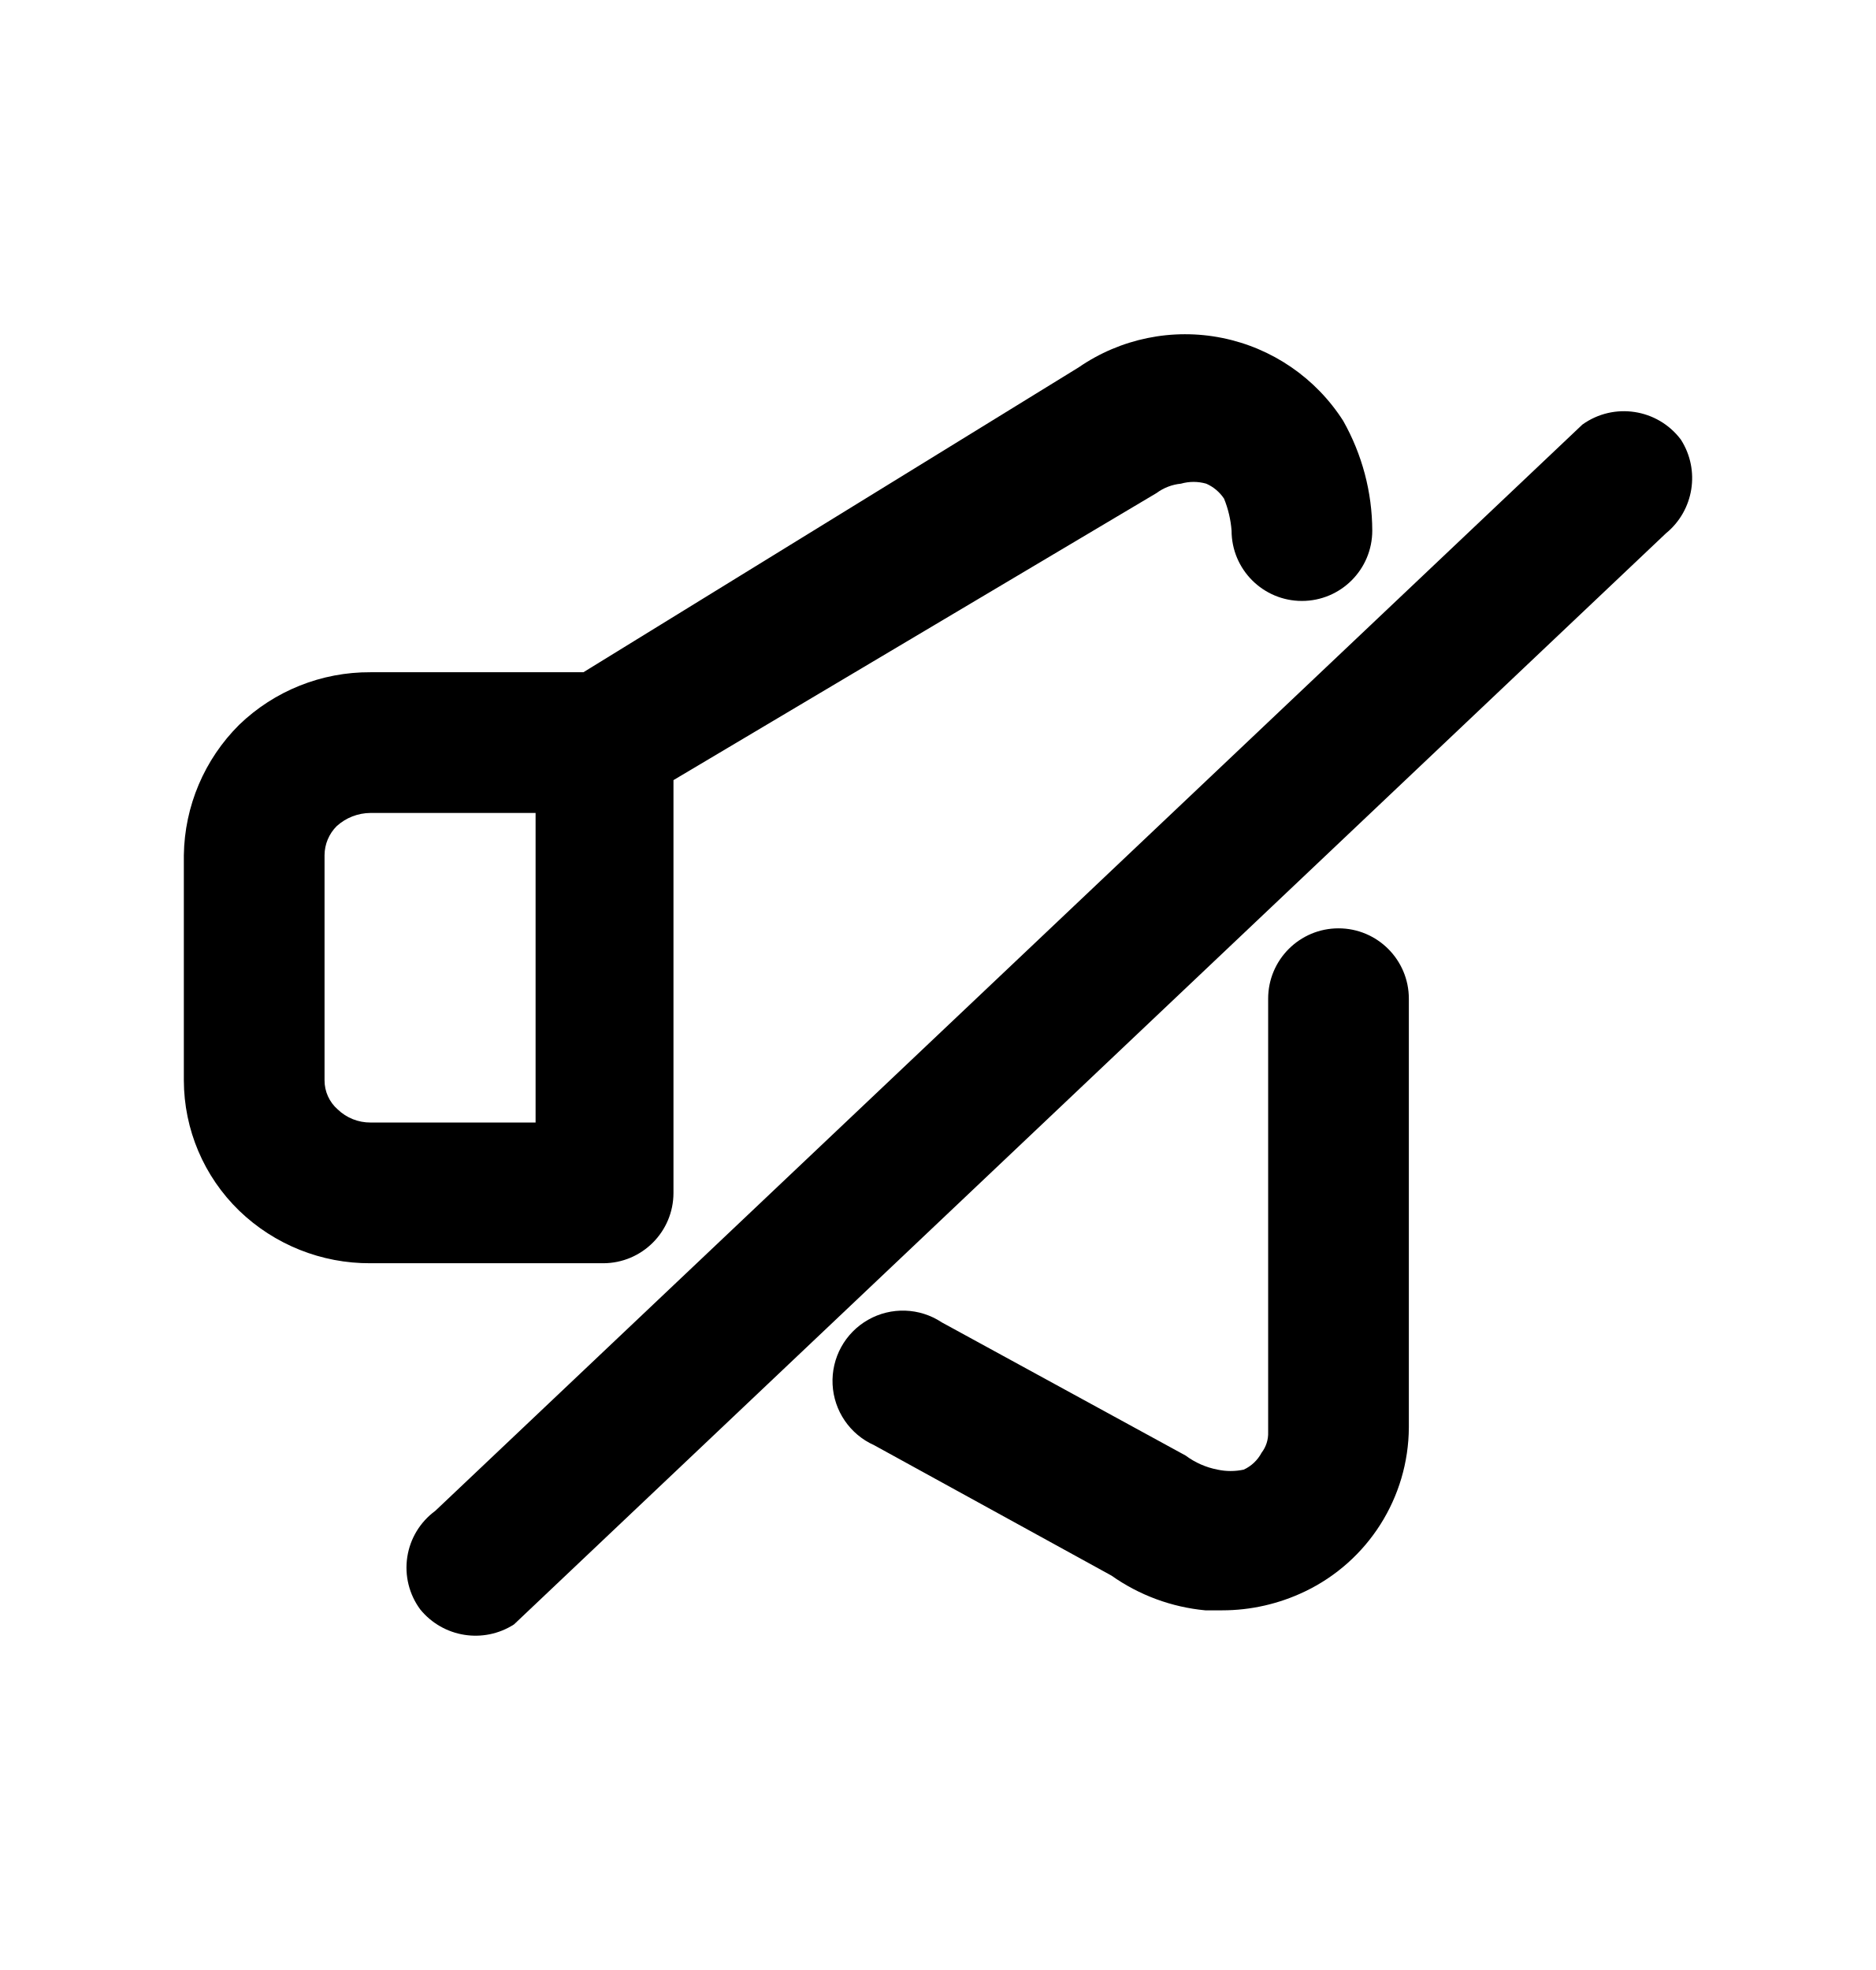
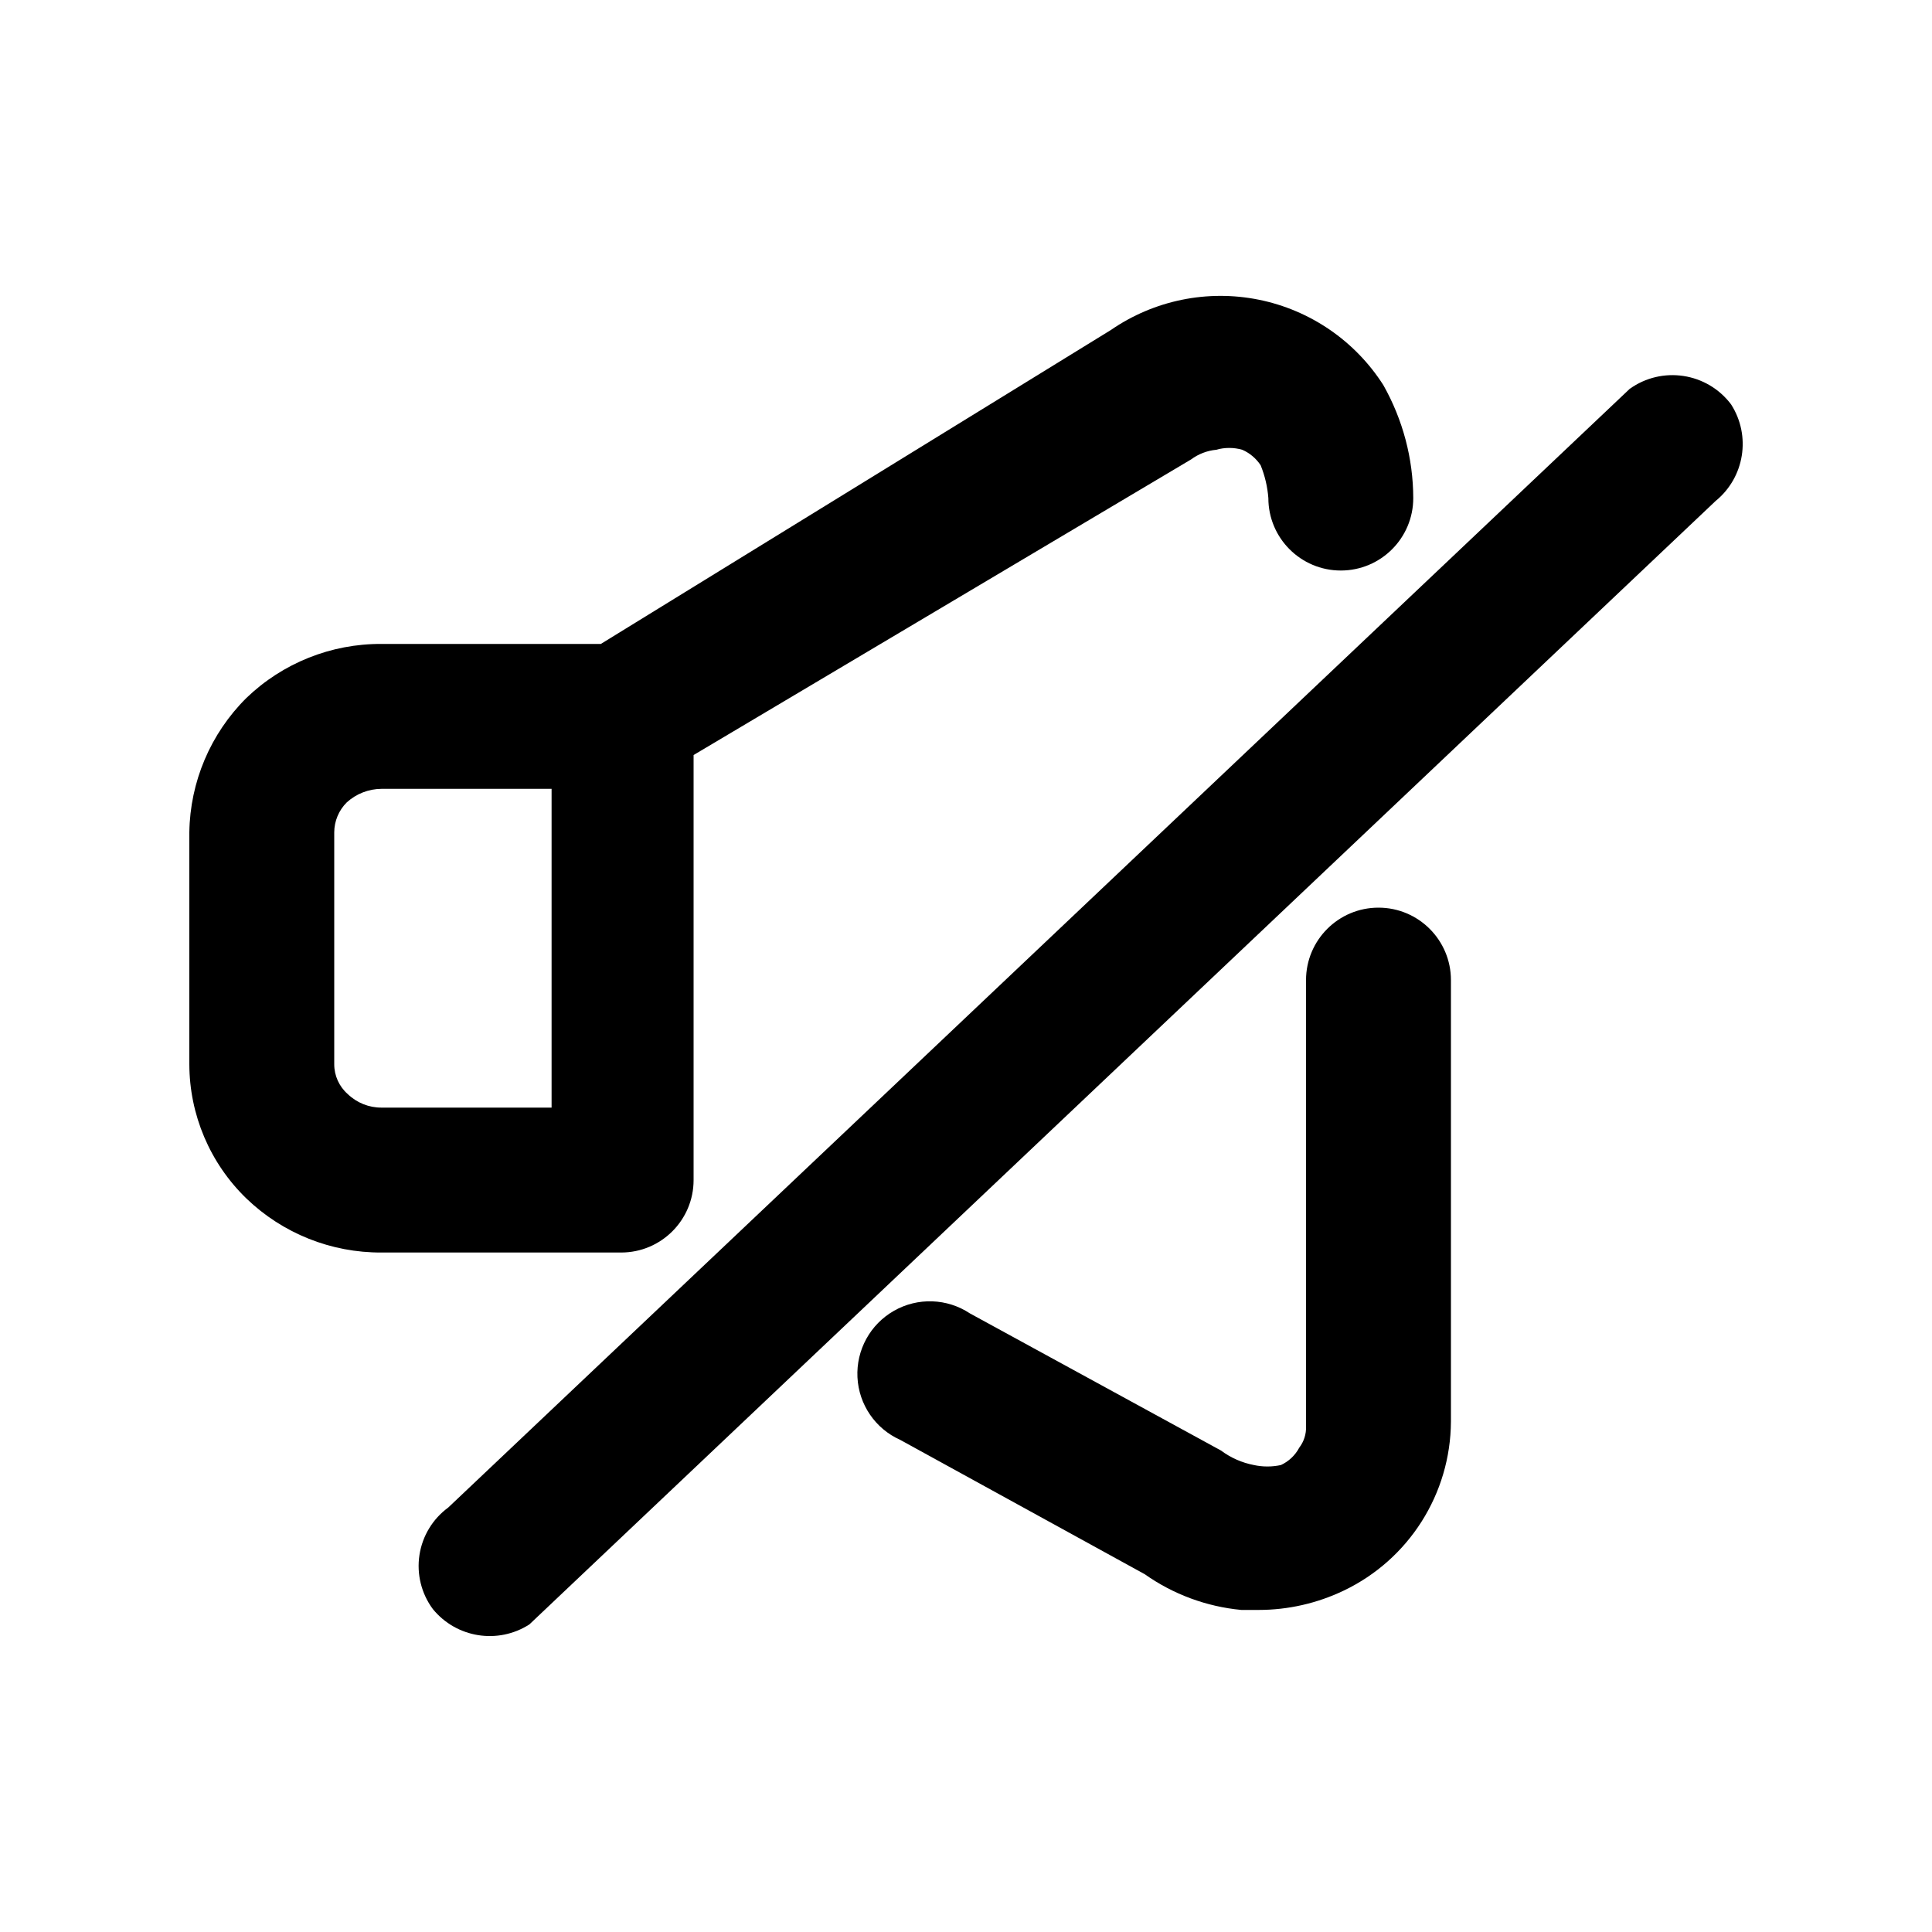
- <svg xmlns="http://www.w3.org/2000/svg" width="20" height="21" fill="currentColor" viewBox="0 0 20 21">
-   <path d="M13.03 17.166h-.18a2.07 2.07 0 0 1-1-.37l-2.53-1.39a.75.75 0 1 1 .72-1.31l2.6 1.42a.83.83 0 0 0 .34.15.66.66 0 0 0 .28 0 .41.41 0 0 0 .19-.18.34.34 0 0 0 .07-.22v-4.62a.75.75 0 0 1 1.5 0v4.57a1.95 1.95 0 0 1-1.11 1.75c-.274.131-.575.2-.88.2Zm-6.6-3.7H3.95a2 2 0 0 1-1.4-.56 1.94 1.94 0 0 1-.59-1.39v-2.4a2 2 0 0 1 .59-1.39 2 2 0 0 1 1.4-.56h2.27l5.28-3.25a2 2 0 0 1 2.82.57c.202.358.309.76.31 1.17a.75.75 0 1 1-1.5 0 1.138 1.138 0 0 0-.08-.34.44.44 0 0 0-.19-.16.49.49 0 0 0-.27 0 .52.52 0 0 0-.26.1l-5.15 3.06v4.4a.75.75 0 0 1-.75.75Zm-2.48-4.8a.54.54 0 0 0-.36.14.44.44 0 0 0-.13.31v2.4a.41.41 0 0 0 .14.31.5.5 0 0 0 .35.14h1.76v-3.3H3.95Z" />
-   <path fill-rule="evenodd" d="M17.92 4.686a.76.76 0 0 1-.16 1L5.48 17.316a.76.76 0 0 1-1-.16.75.75 0 0 1 .16-1.05l12.23-11.58a.76.76 0 0 1 1.05.16Z" clip-rule="evenodd" />
+ <svg xmlns="http://www.w3.org/2000/svg" width="20" height="20" fill="currentColor" viewBox="0 0 20 20">
+   <path d="M13.03 16.666h-.18a2.07 2.07 0 0 1-1-.37l-2.53-1.39a.75.75 0 1 1 .72-1.31l2.6 1.42a.83.83 0 0 0 .34.15.66.66 0 0 0 .28 0 .41.41 0 0 0 .19-.18.34.34 0 0 0 .07-.22v-4.62a.75.75 0 0 1 1.5 0v4.57a1.95 1.95 0 0 1-1.11 1.75c-.274.131-.575.2-.88.2Zm-6.6-3.7H3.95a2 2 0 0 1-1.4-.56 1.94 1.94 0 0 1-.59-1.39v-2.4a2 2 0 0 1 .59-1.39 2 2 0 0 1 1.4-.56h2.27l5.28-3.25a2 2 0 0 1 2.82.57c.202.358.309.76.31 1.17a.75.75 0 1 1-1.5 0 1.138 1.138 0 0 0-.08-.34.44.44 0 0 0-.19-.16.49.49 0 0 0-.27 0 .52.52 0 0 0-.26.1l-5.15 3.06v4.4a.75.75 0 0 1-.75.75Zm-2.48-4.8a.54.54 0 0 0-.36.14.44.44 0 0 0-.13.31v2.4a.41.41 0 0 0 .14.31.5.5 0 0 0 .35.14h1.76v-3.3H3.95Z" />
+   <path fill-rule="evenodd" d="M17.92 4.186a.76.76 0 0 1-.16 1L5.48 16.816a.76.76 0 0 1-1-.16.75.75 0 0 1 .16-1.05l12.23-11.58a.76.76 0 0 1 1.05.16Z" clip-rule="evenodd" />
</svg>
